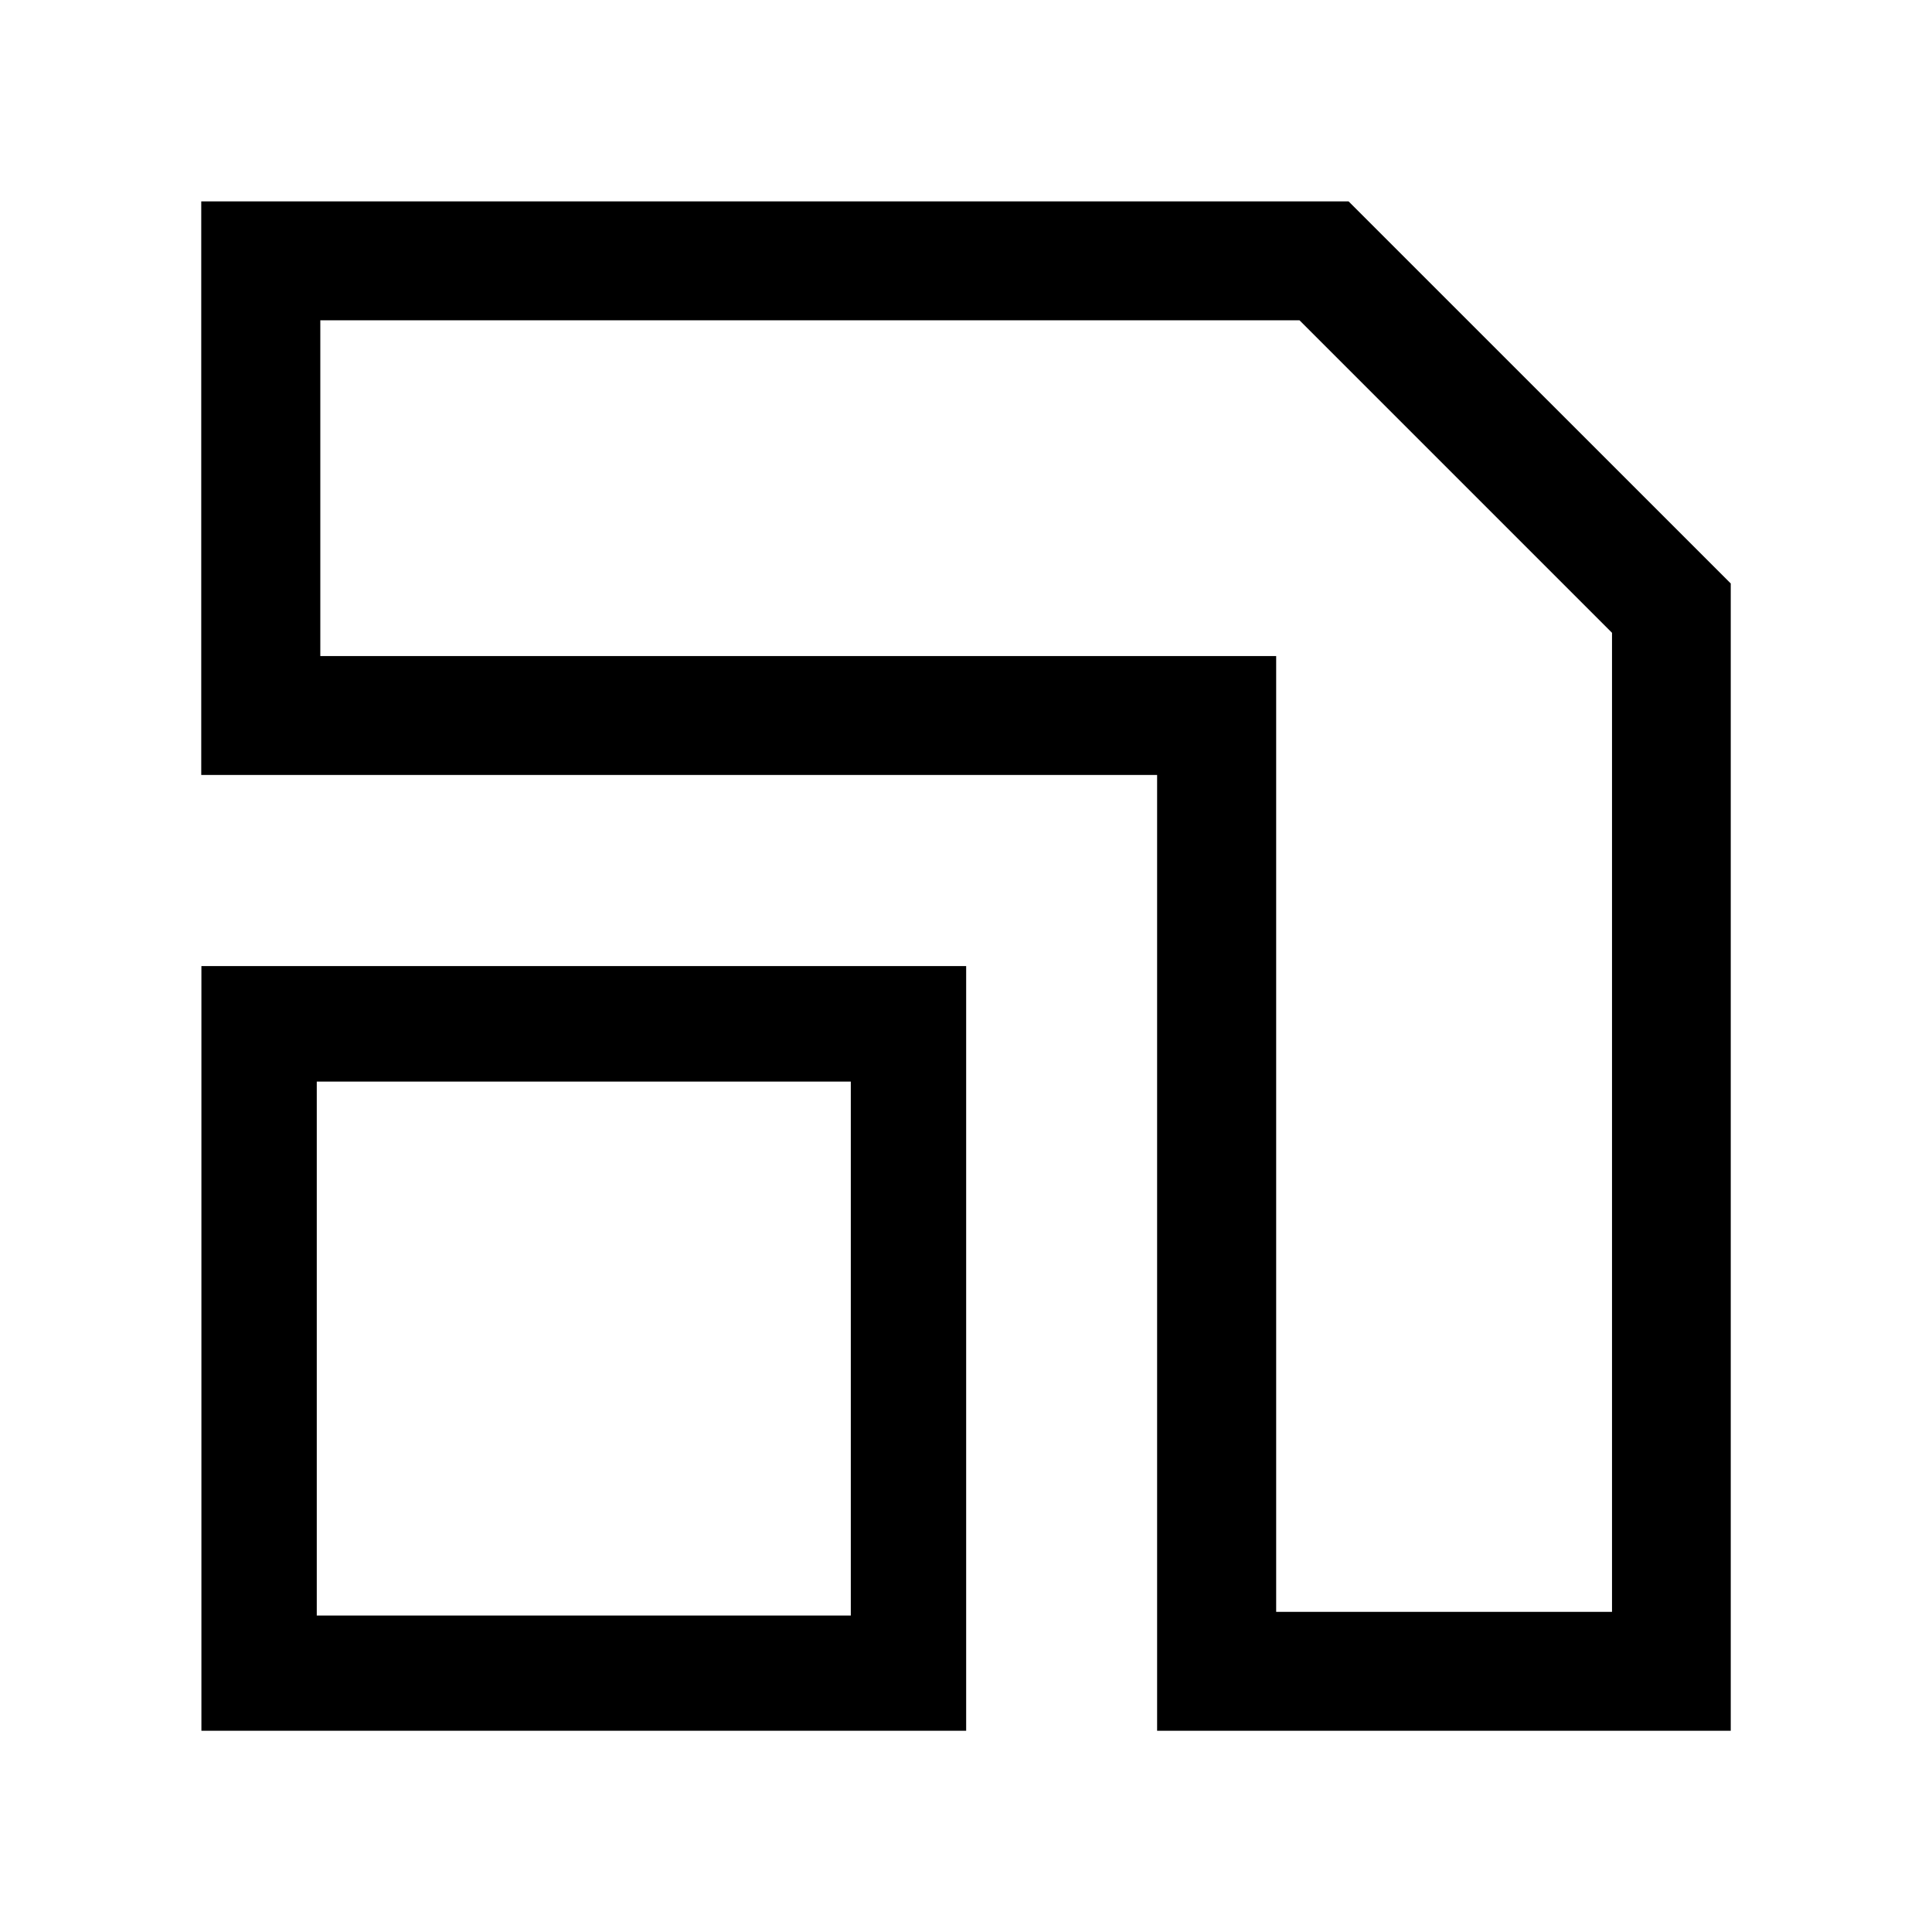
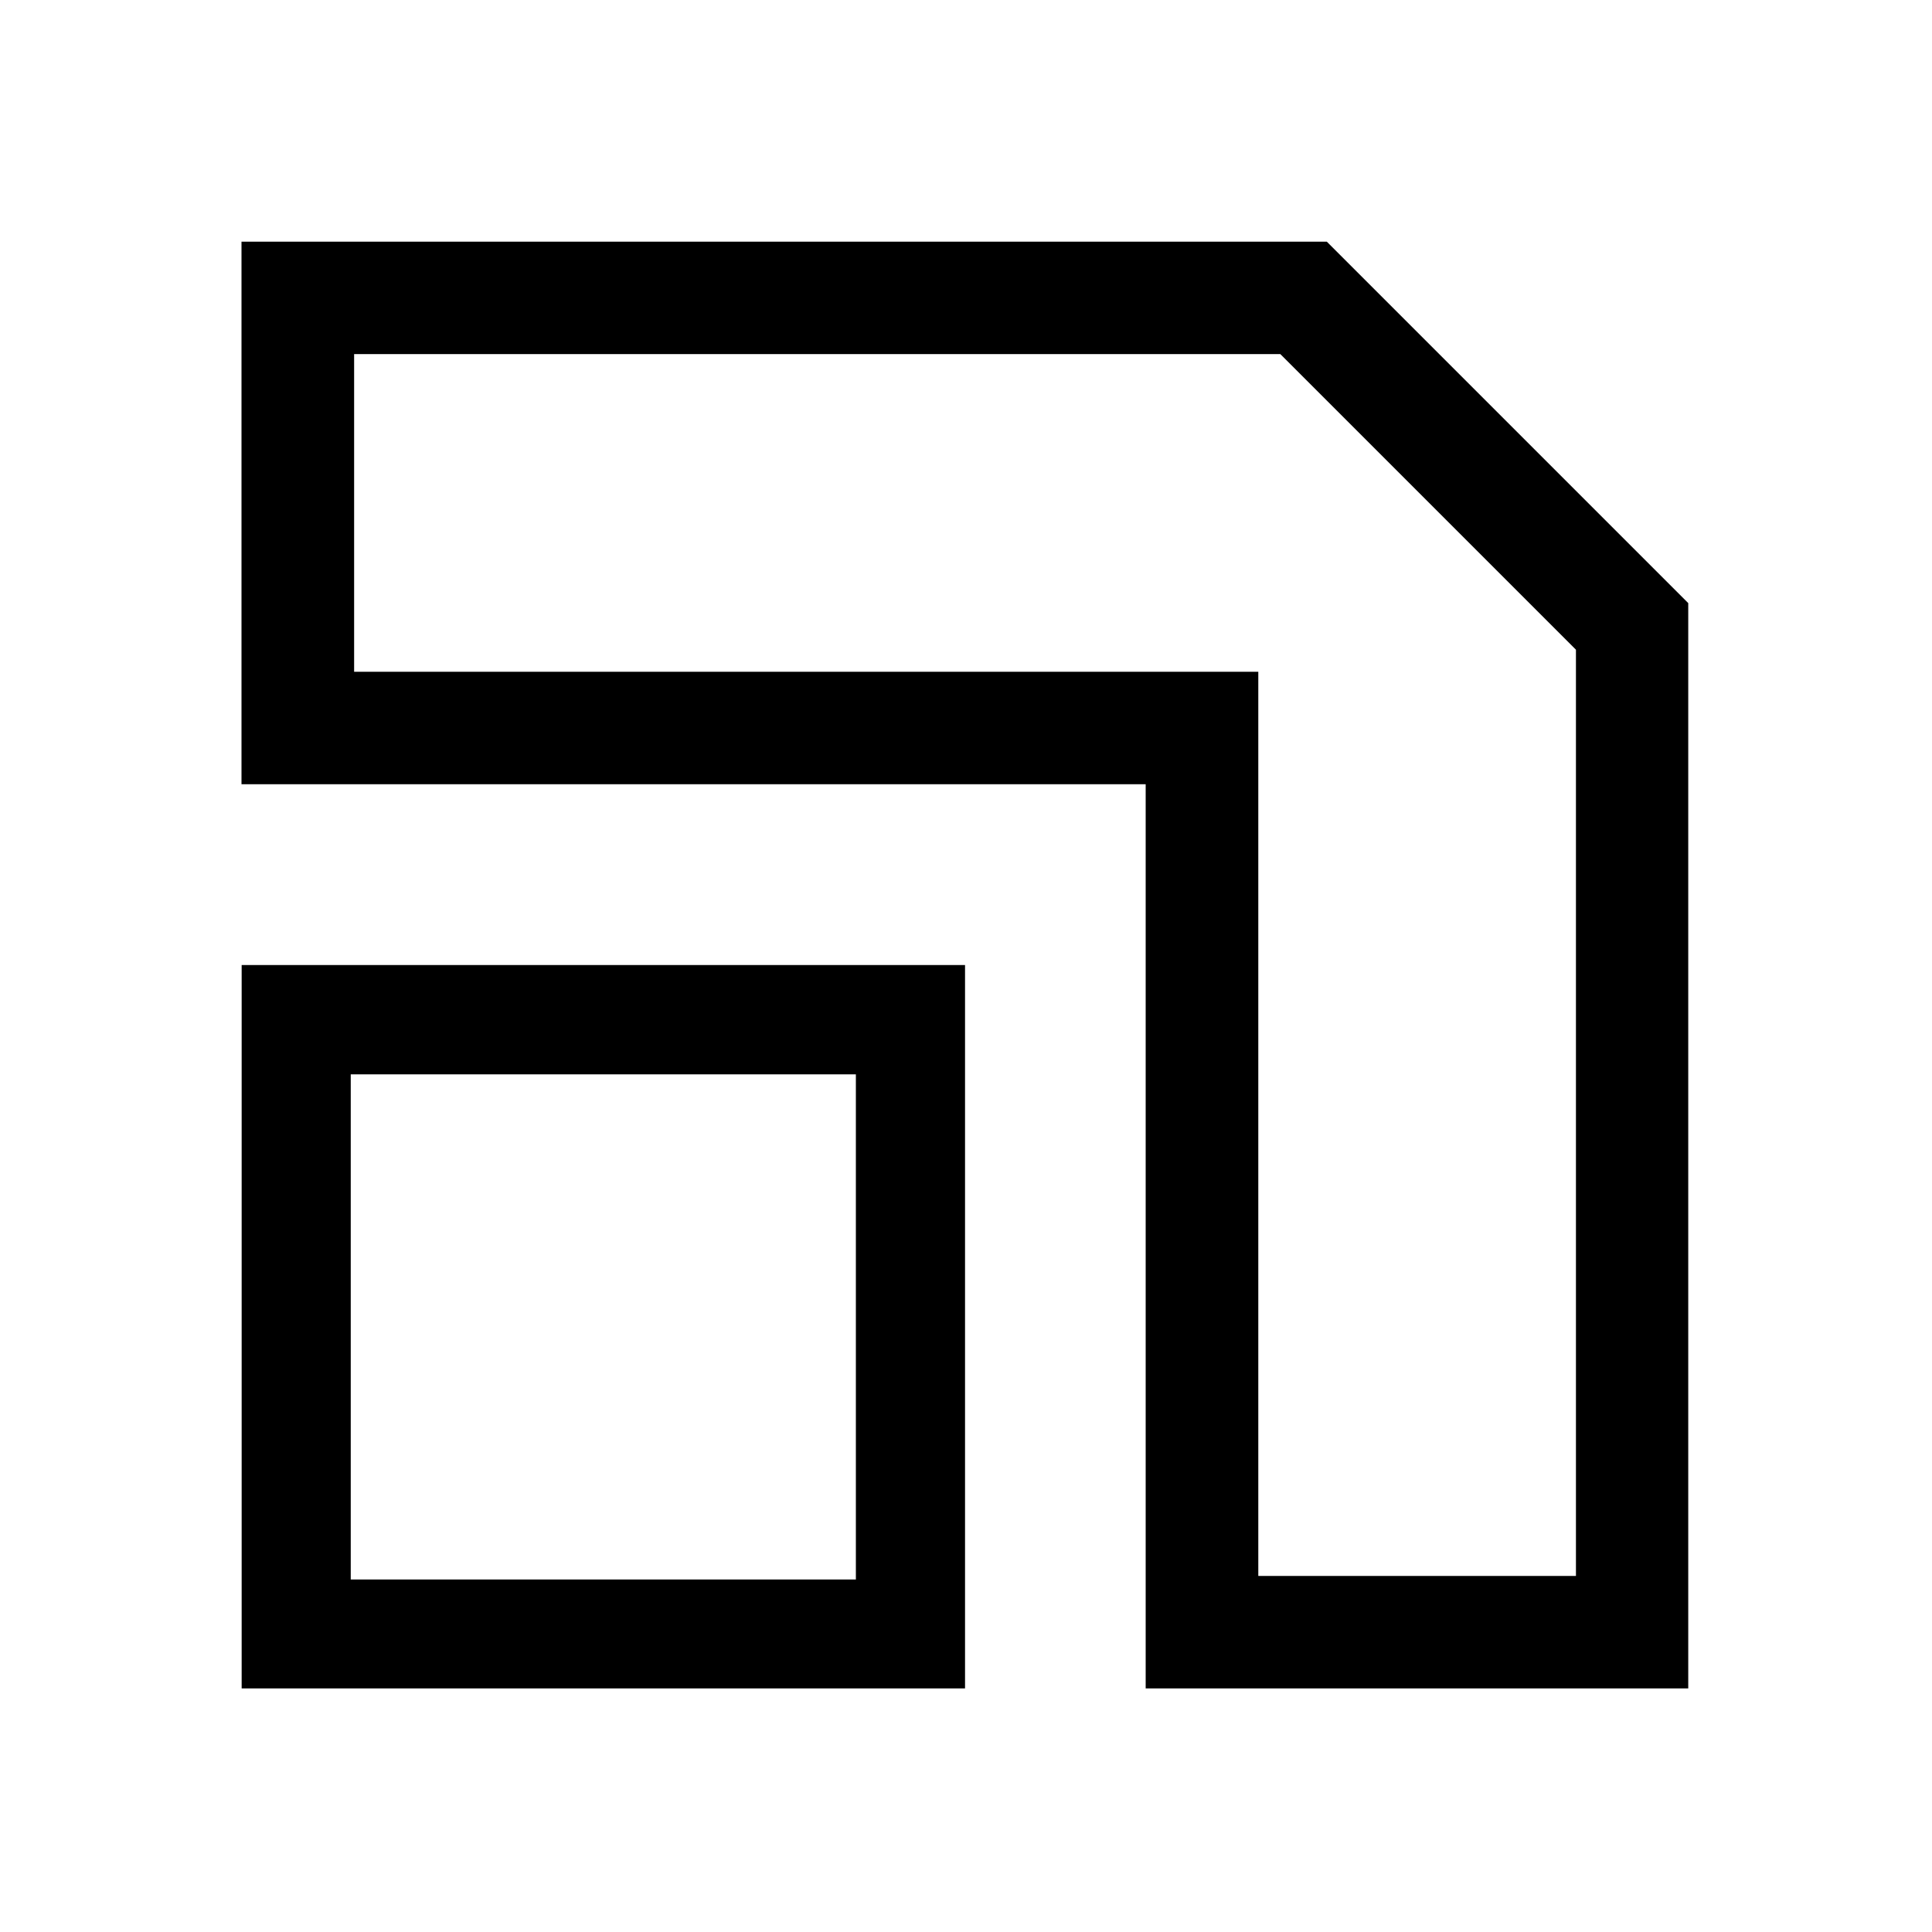
<svg xmlns="http://www.w3.org/2000/svg" width="24" height="24" viewBox="0 0 24 24" fill="none">
-   <path d="M10.569 13.436V20.069H3.935V13.436H10.569ZM12.002 12.001H2.502V21.5H12.002V12.001Z" fill="black" />
-   <path d="M16.143 3.979L20.025 7.861V20.023H15.853V8.15H3.979V3.979H16.143ZM16.753 2.502H2.5V9.627H14.374V21.5H21.5V7.248L16.751 2.5L16.753 2.502Z" fill="black" />
+   <path d="M10.632 13.346V19.621H4.357V13.346H10.632ZM11.988 11.988H3.002V20.974H11.988V11.988Z" fill="black" />
+   <path d="M15.905 4.399L19.577 8.071V19.577H15.631V8.345H4.399V4.399H15.905ZM16.482 3.002H3V9.742H14.232V20.974H20.972V7.492L16.48 3L16.482 3.002Z" fill="black" />
</svg>
